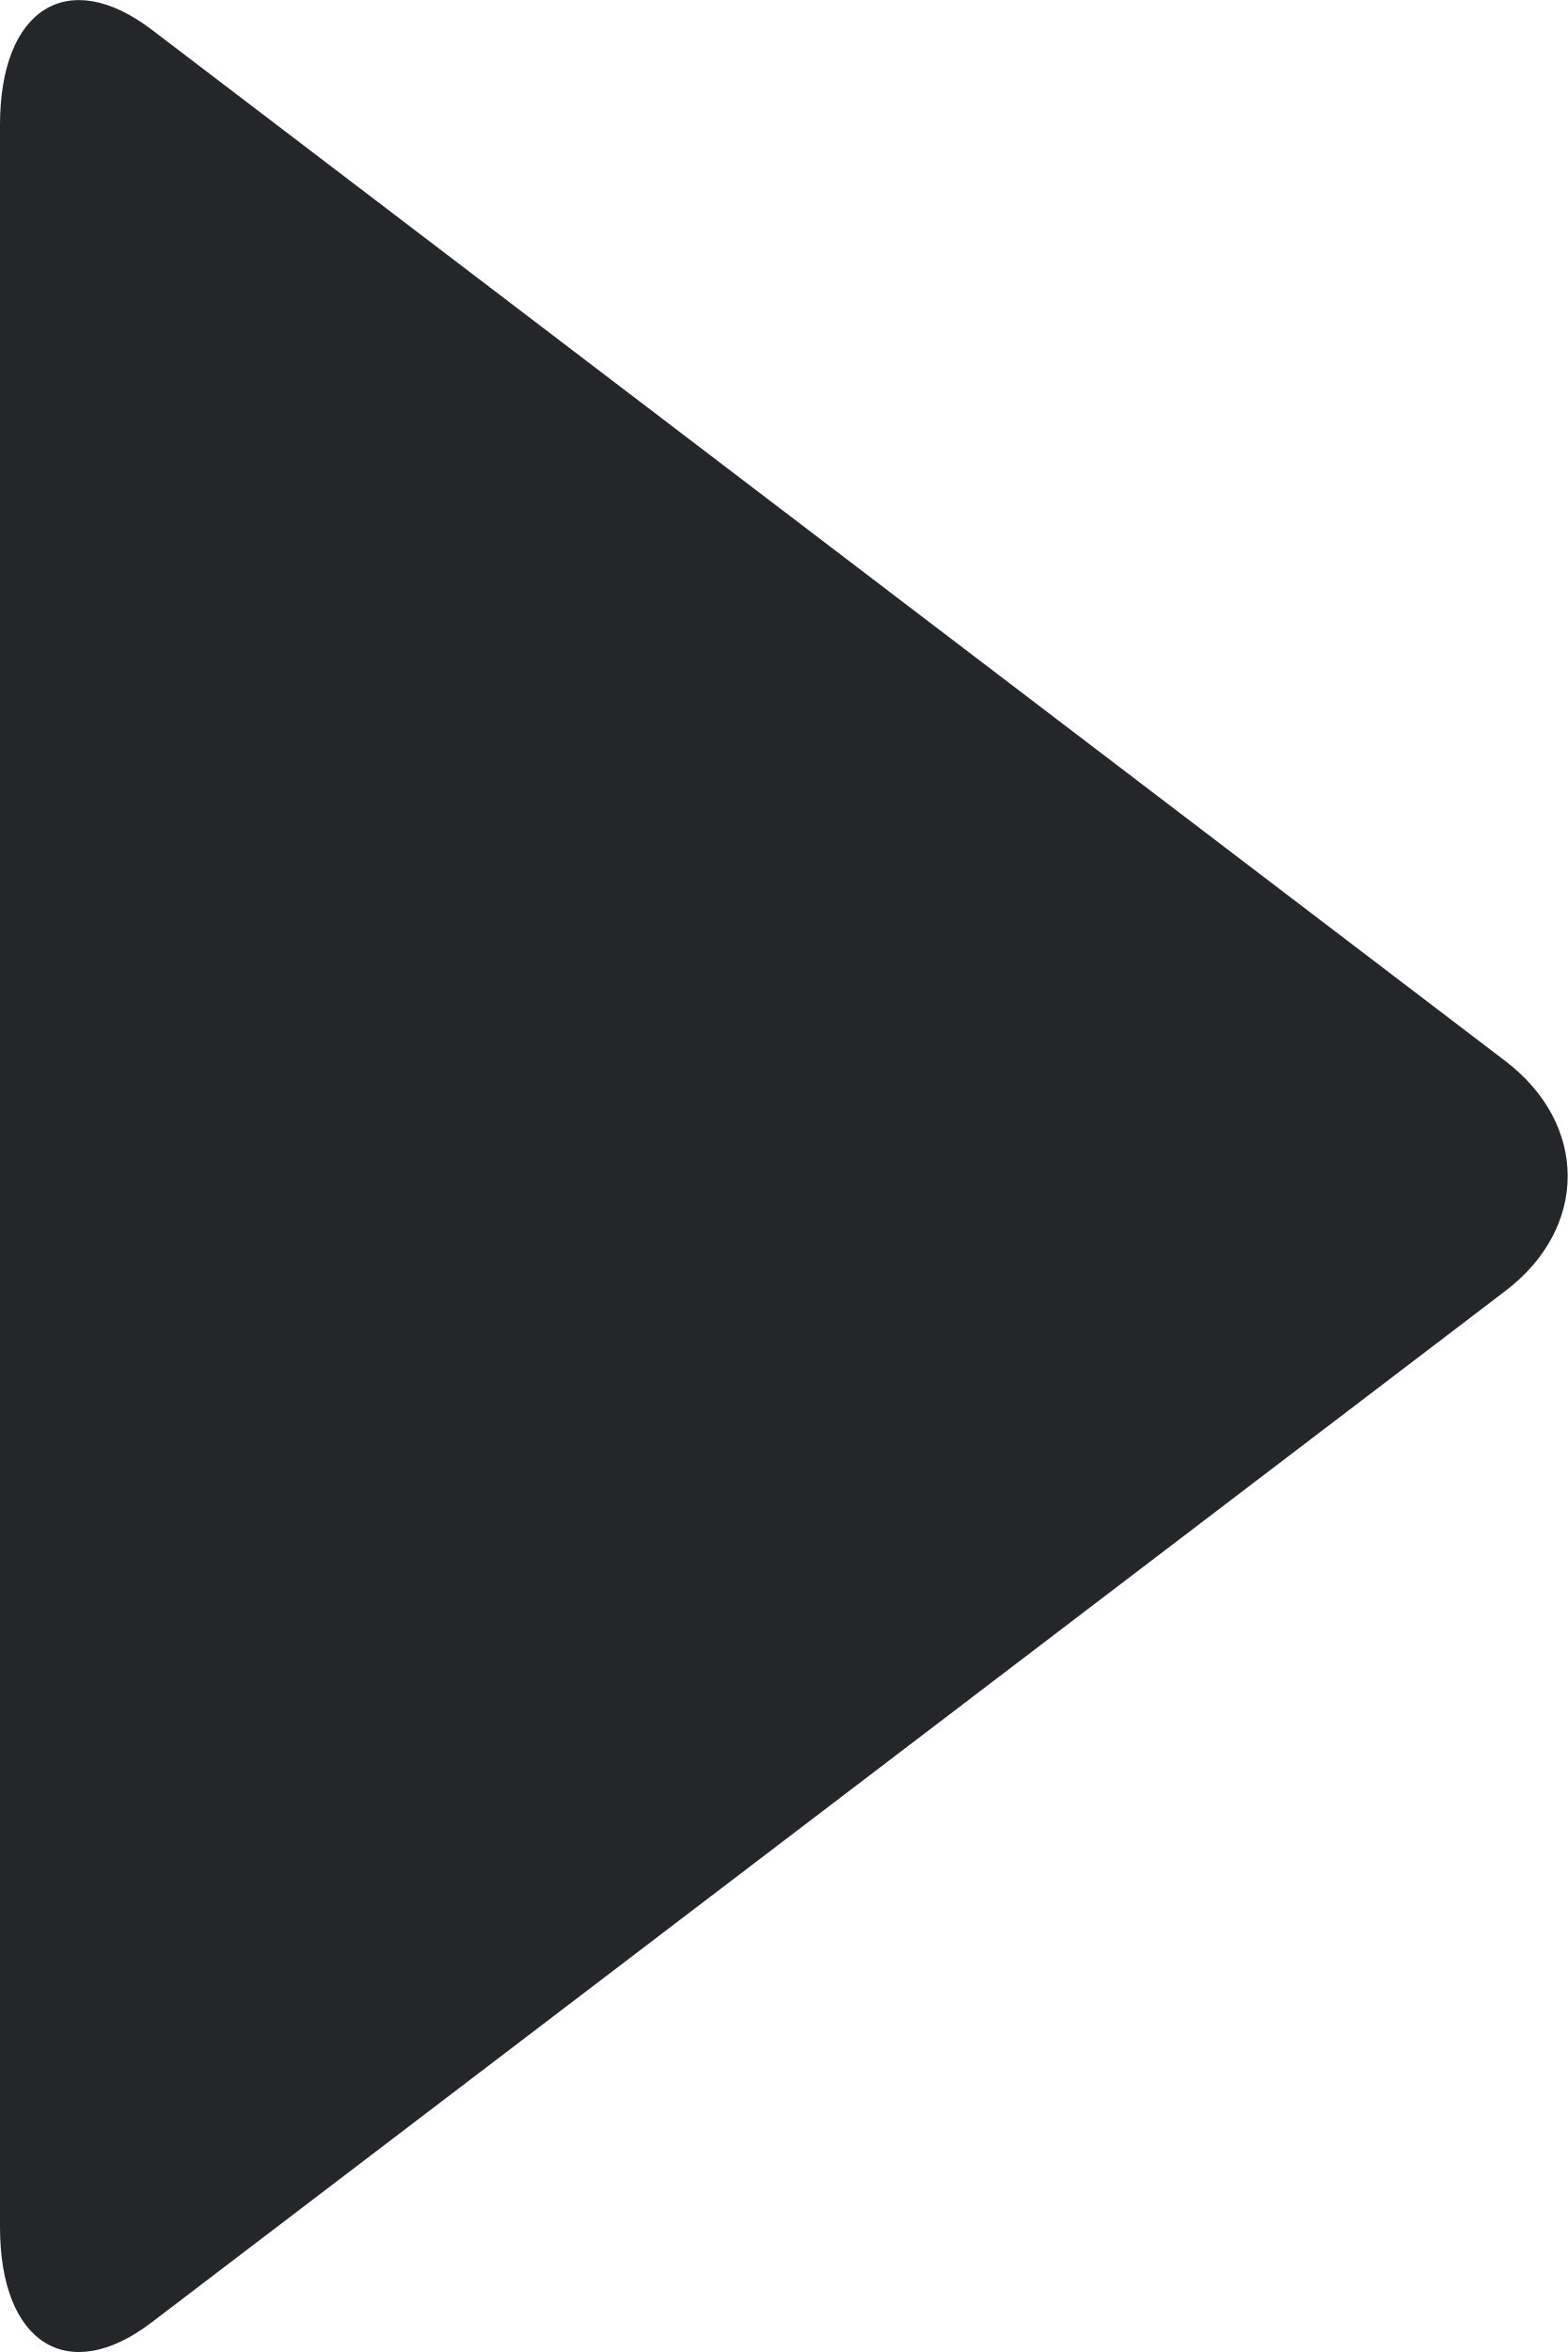
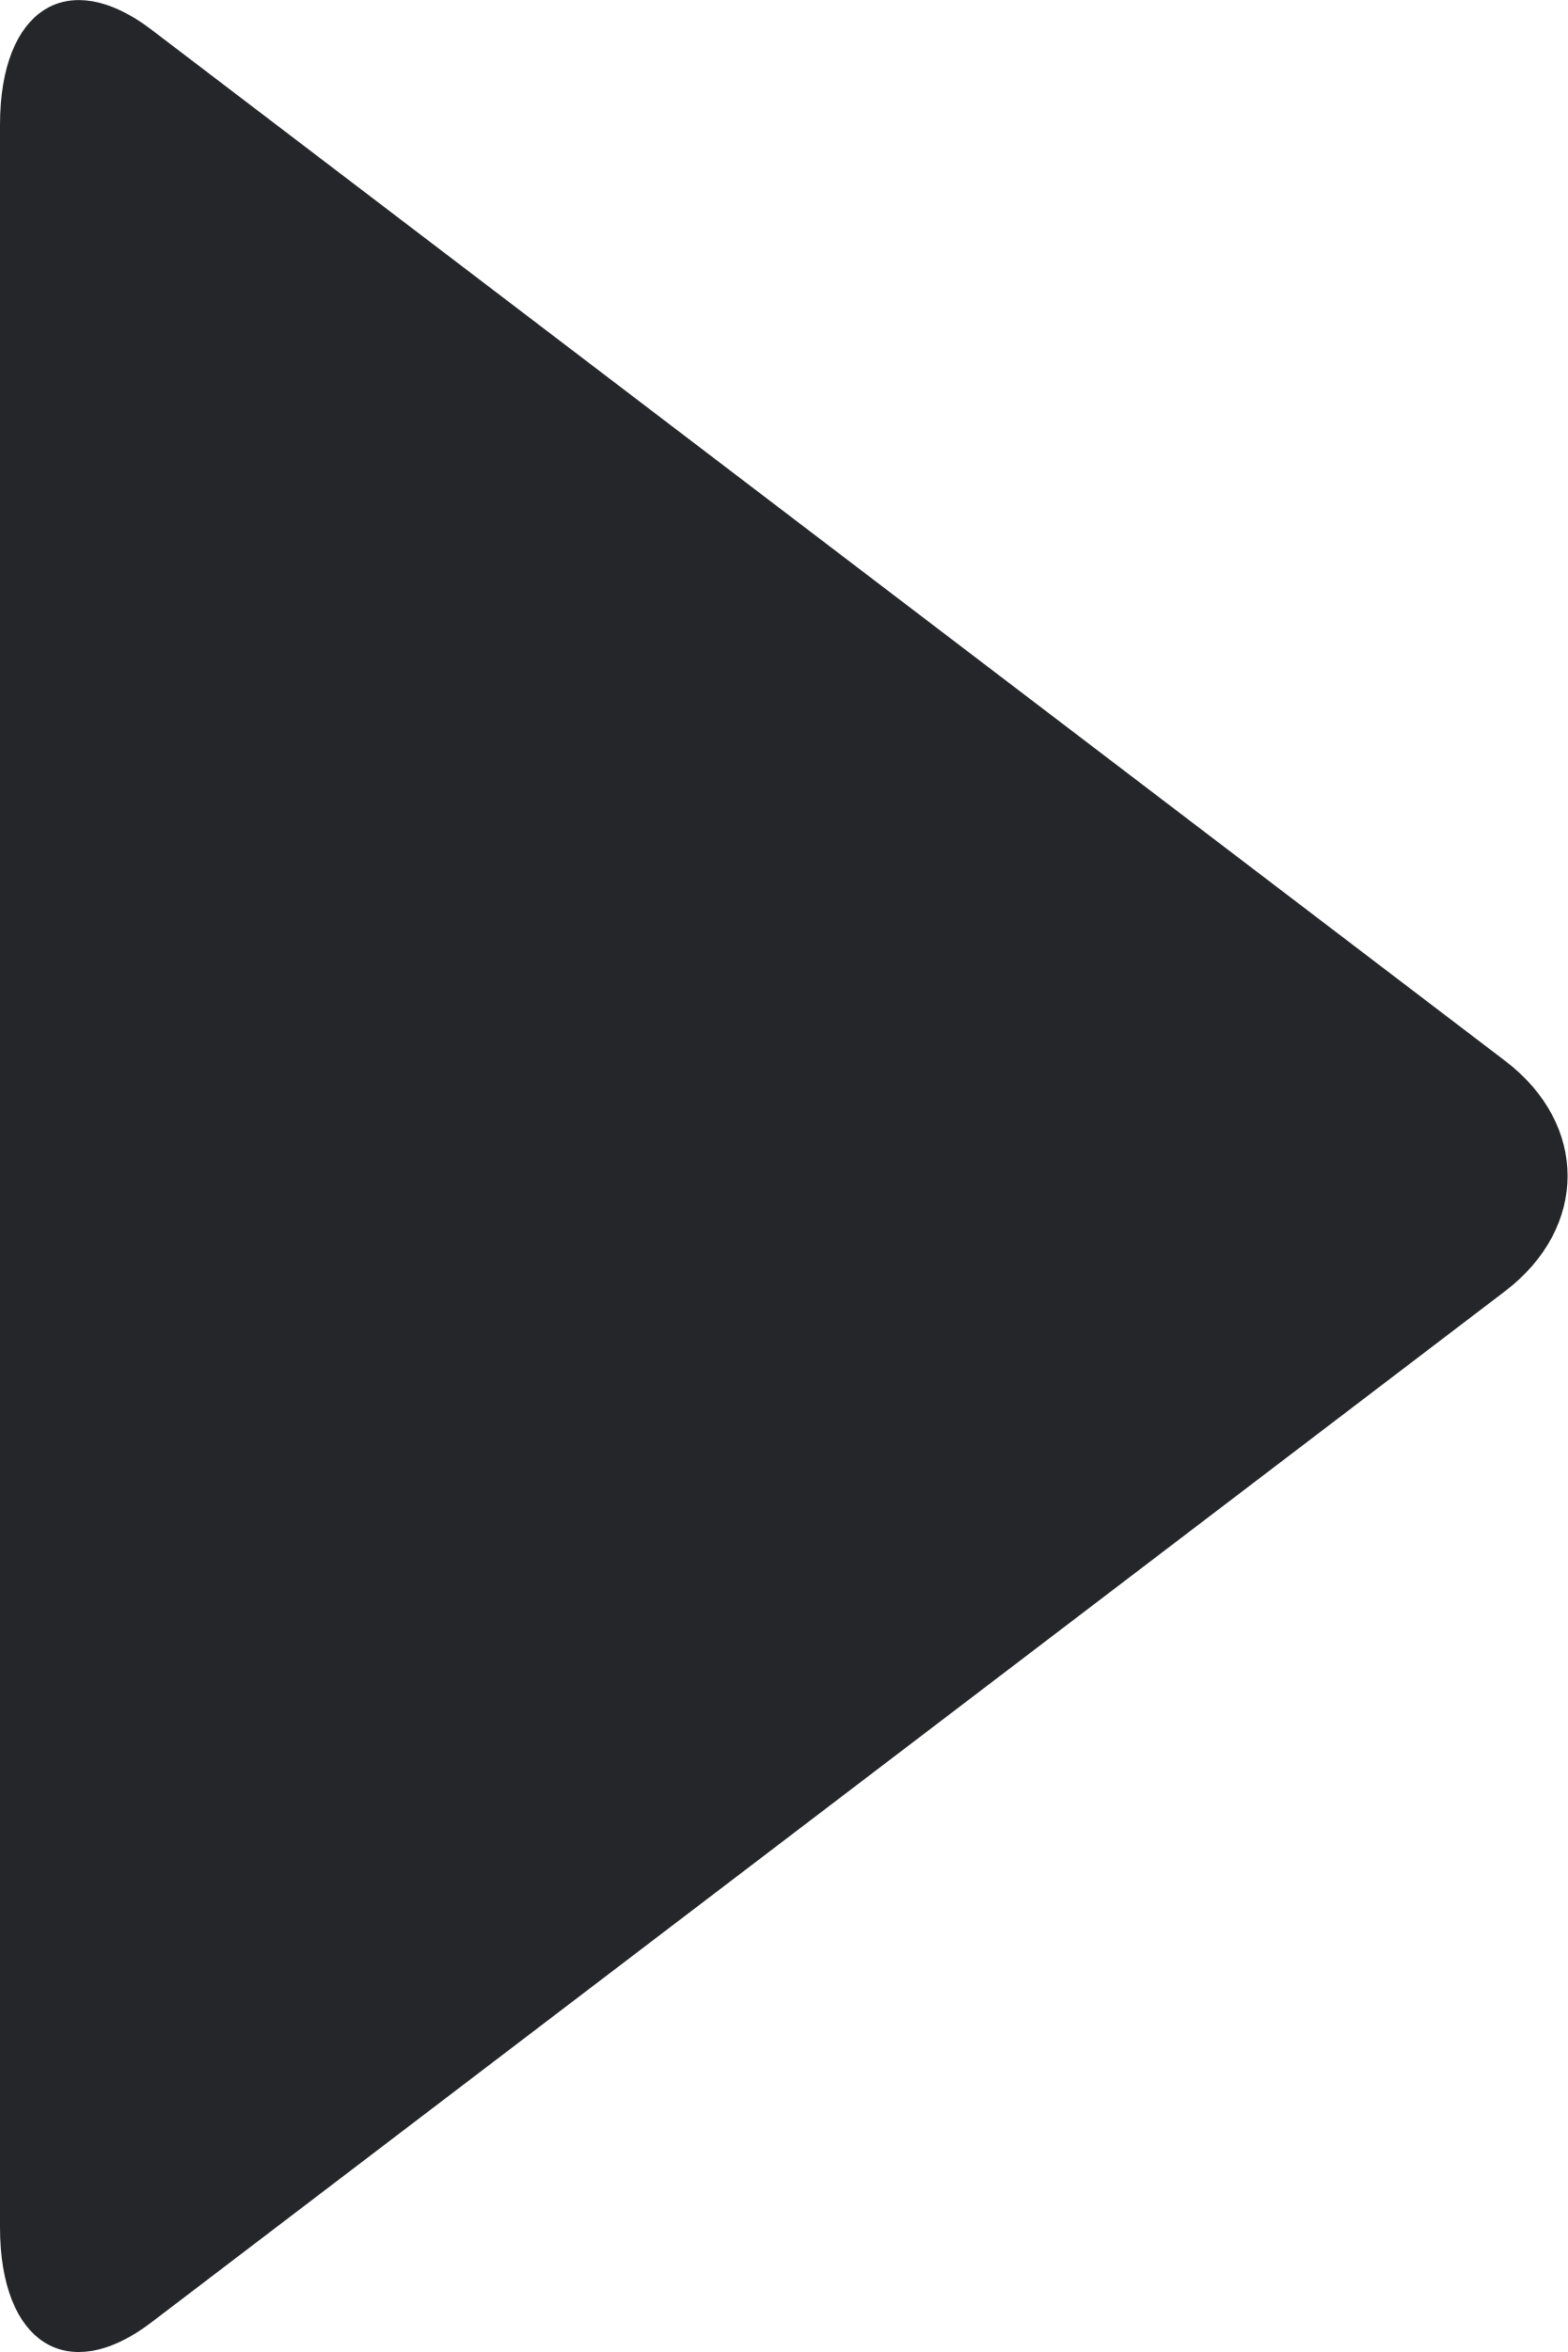
- <svg xmlns="http://www.w3.org/2000/svg" width="6" height="9" viewBox="0 0 6 9">
-   <path d="M5.76 4.059c.32.243.32.64 0 .882L.58 8.887c-.32.244-.58.08-.58-.365V.478C0 .033.26-.13.58.113l5.18 3.946z" fill="#25262A" fill-rule="evenodd" />
+ <svg xmlns="http://www.w3.org/2000/svg" width="6px" height="9px" viewBox="0 0 6 9" version="1.1">
+   <defs />
+   <g stroke="none" stroke-width="1" fill="none" fill-rule="evenodd">
+     <g fill="#25262A">
+       <path d="M2.559,1.74 C2.802,1.42 3.198,1.421 3.441,1.74 L7.387,6.921 C7.631,7.241 7.467,7.5 7.022,7.5 L-1.022,7.5 C-1.467,7.5 -1.63,7.24 -1.387,6.921 L2.559,1.74 Z" transform="translate(3, 4.5) rotate(90) translate(-3, -4.5) " />
+     </g>
+   </g>
</svg>
